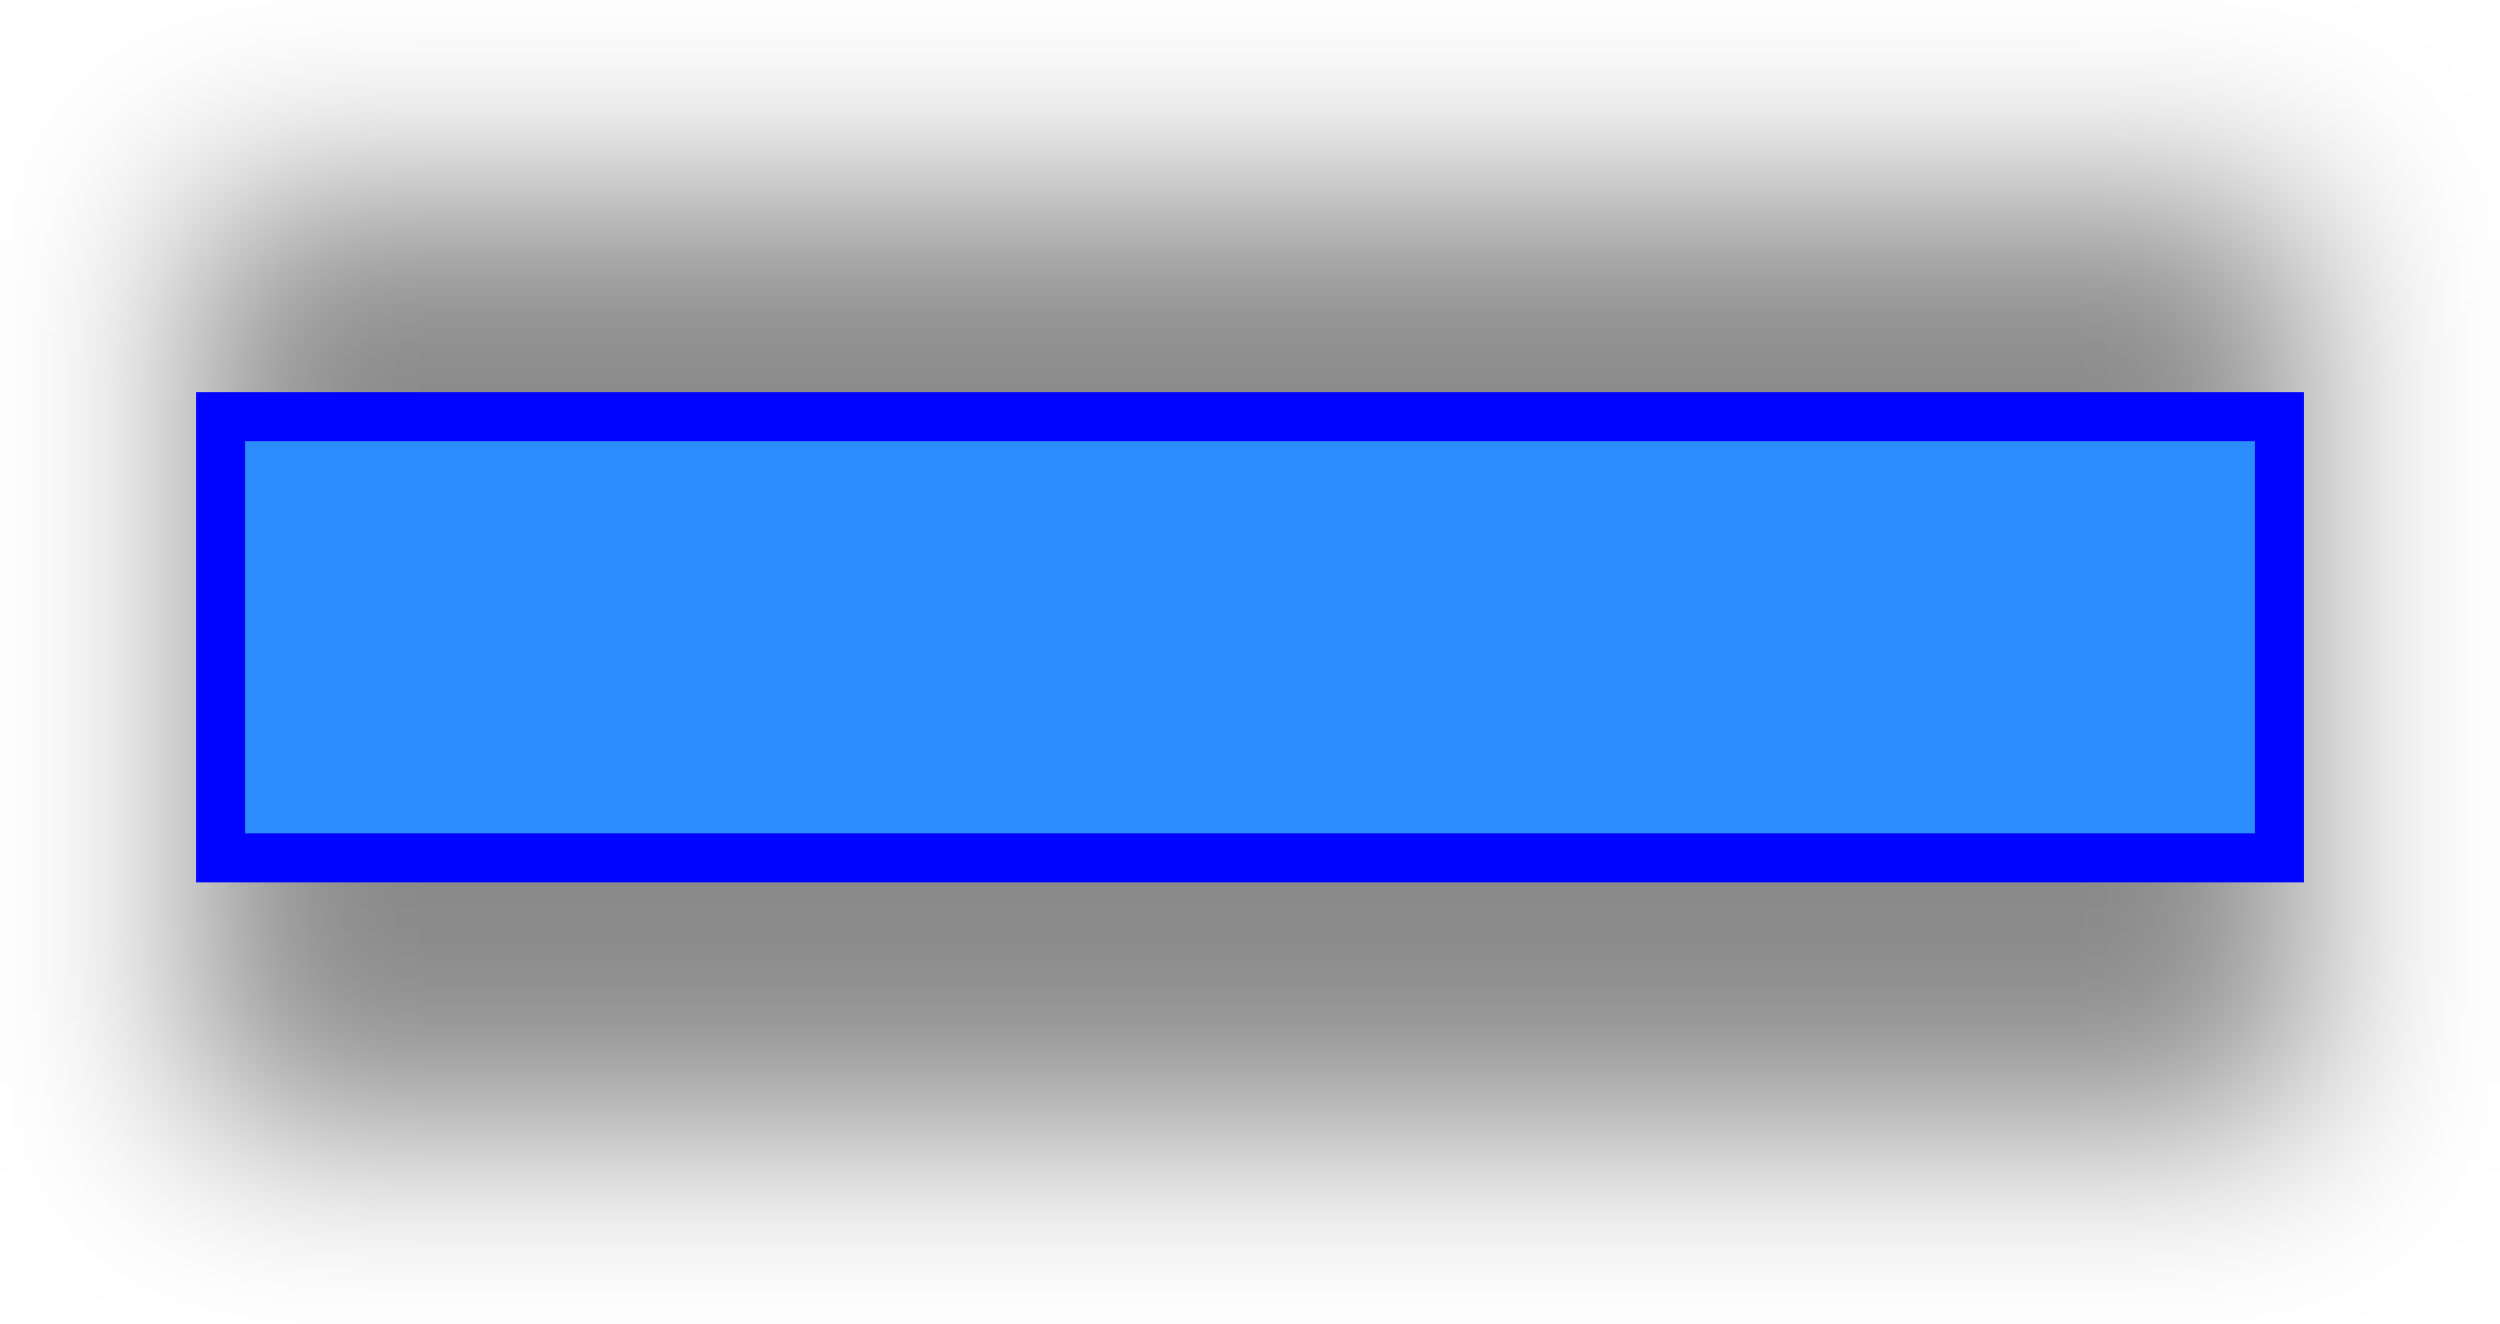
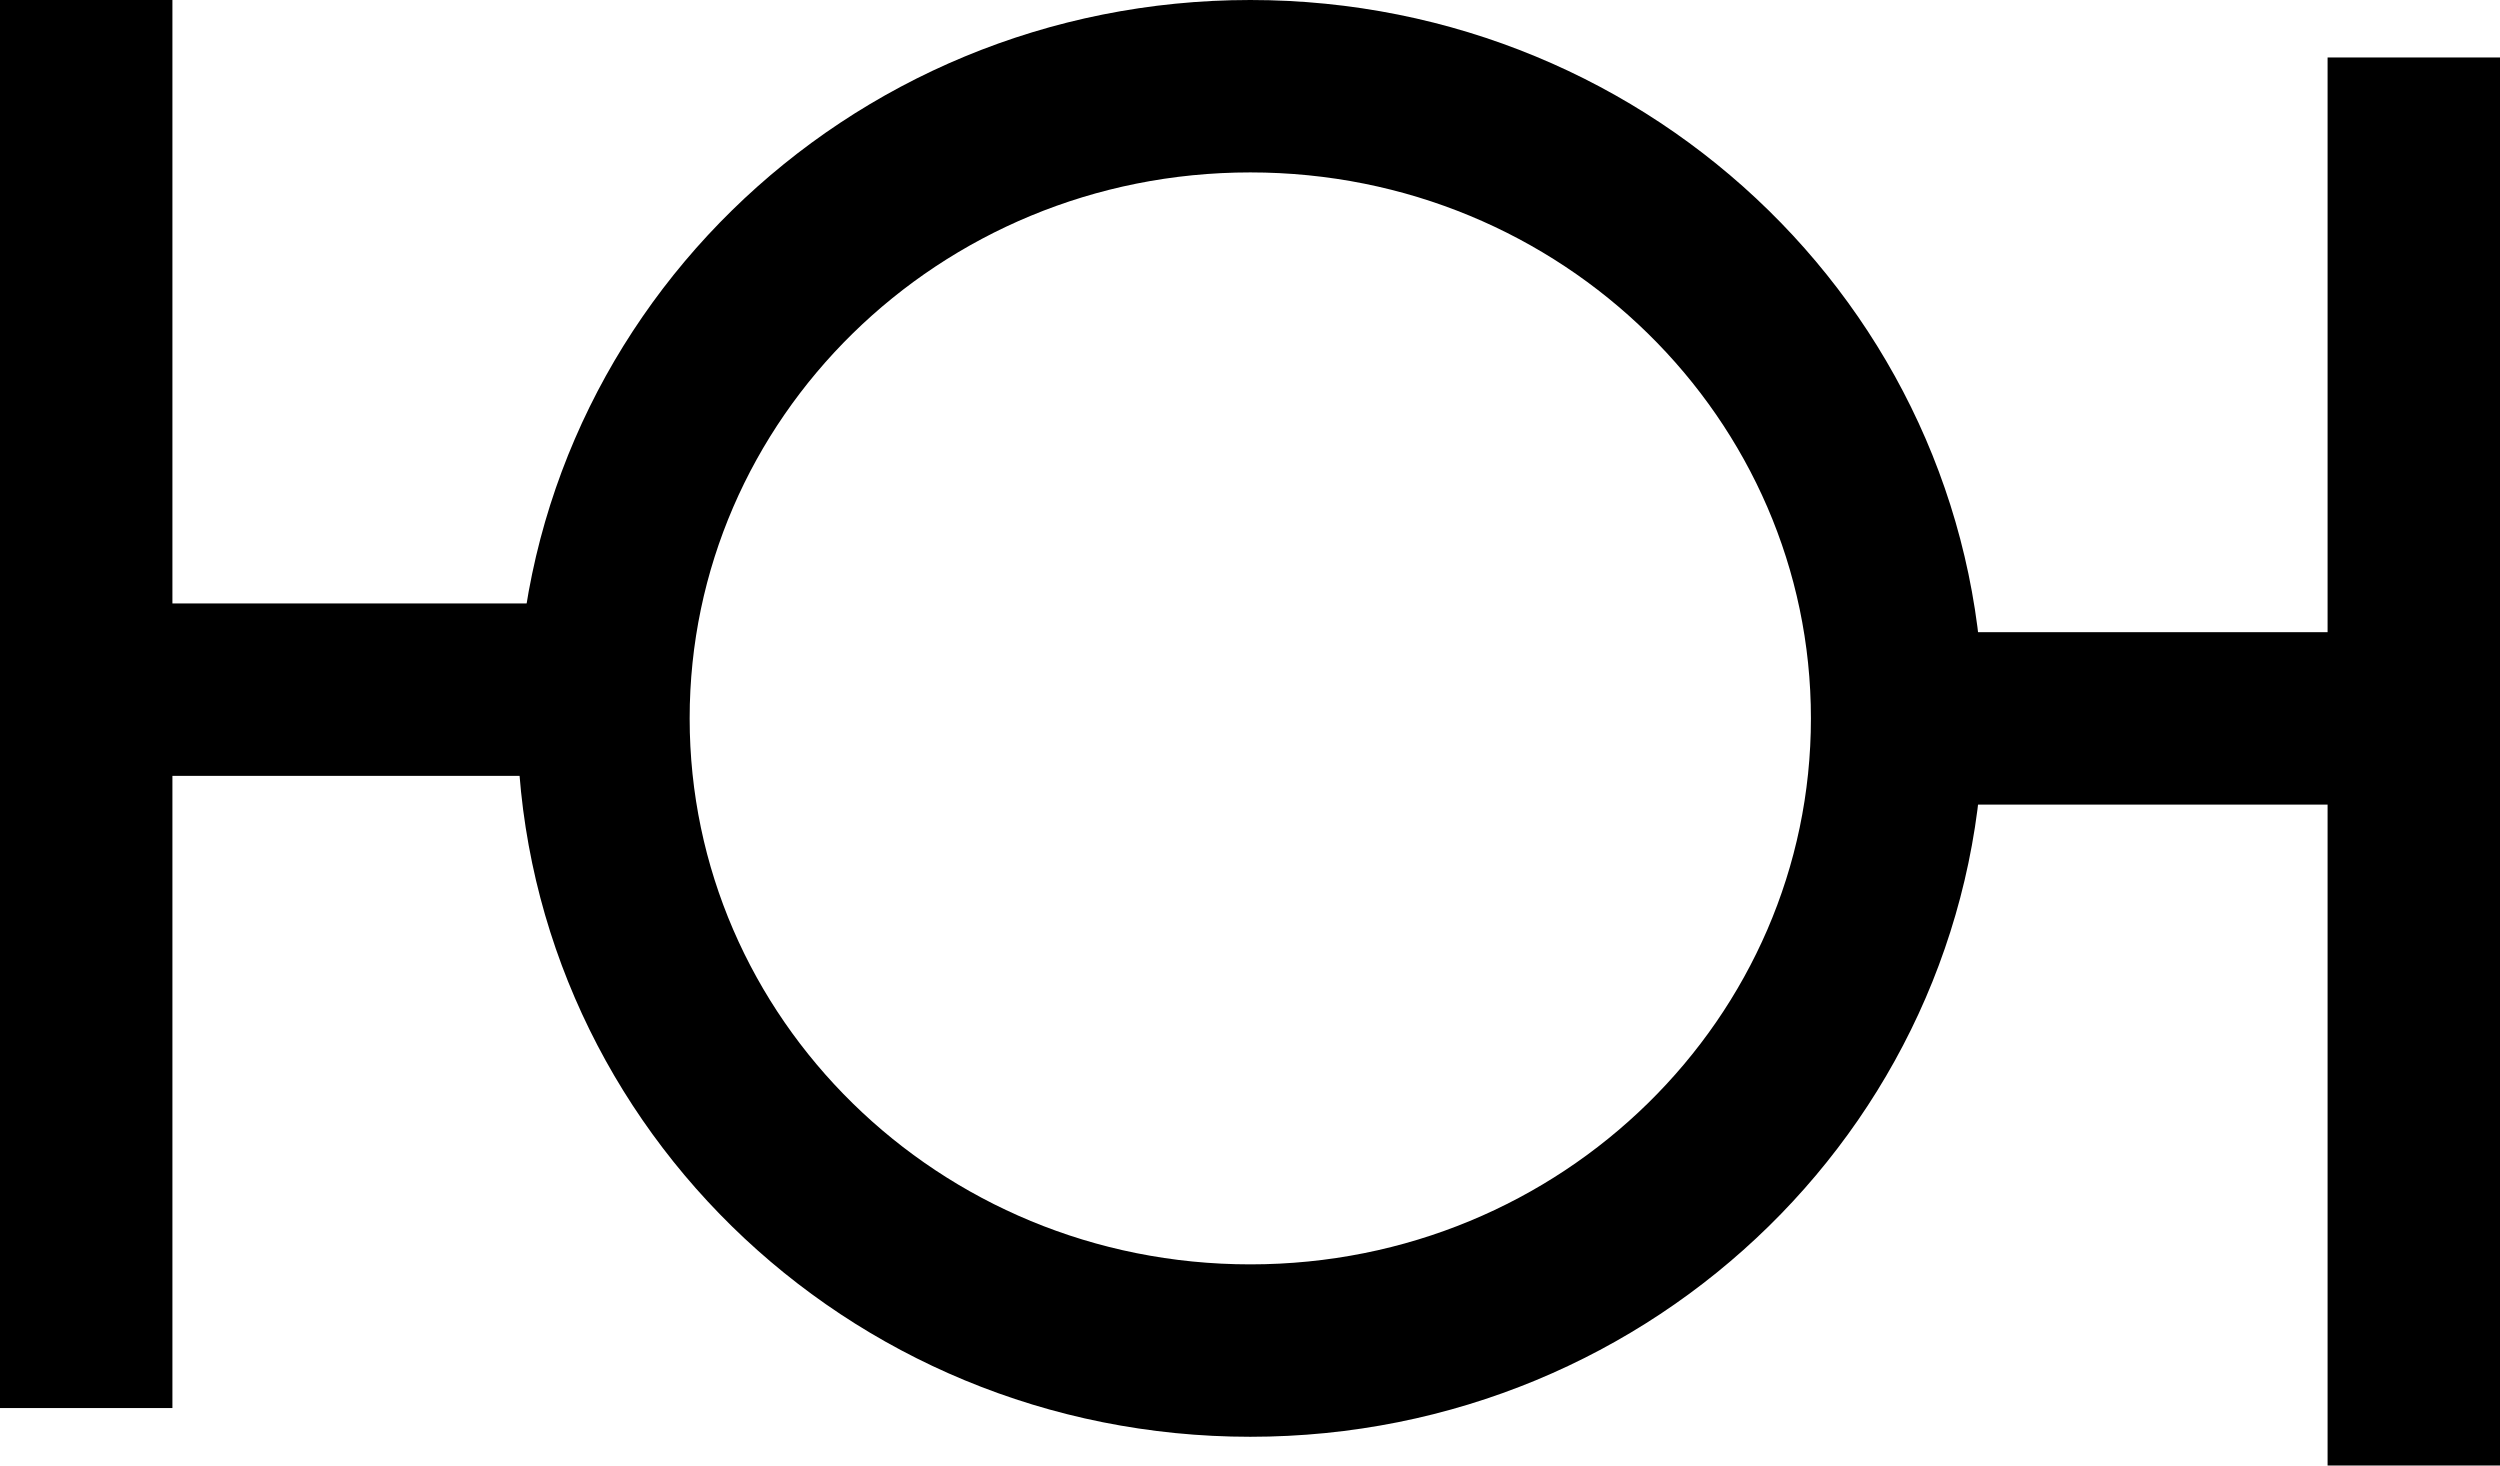
- <svg xmlns="http://www.w3.org/2000/svg" width="51" height="27" viewBox="0 0 51 27" fill="none">
-   <g filter="url(#filter0_f_251_711)">
-     <rect x="4" y="4" width="43" height="19" fill="black" fill-opacity="0.46" />
-   </g>
-   <rect x="4.5" y="8.5" width="42" height="9" fill="#2B8DFF" stroke="#0003FF" />
-   <defs>
-     <filter id="filter0_f_251_711" x="0" y="0" width="51" height="27" filterUnits="userSpaceOnUse" color-interpolation-filters="sRGB">
-       <feFlood flood-opacity="0" result="BackgroundImageFix" />
-       <feBlend mode="normal" in="SourceGraphic" in2="BackgroundImageFix" result="shape" />
-       <feGaussianBlur stdDeviation="2" result="effect1_foregroundBlur_251_711" />
-     </filter>
-   </defs>
+ <svg xmlns="http://www.w3.org/2000/svg" width="87" height="51" viewBox="0 0 87 51" fill="none">
+   <path d="M66.02 25C66.02 37.093 56 47 43.51 47C31.021 47 21 37.093 21 25C21 12.907 31.021 3 43.51 3C56 3 66.02 12.907 66.02 25Z" stroke="black" stroke-width="6" />
+   <line x1="68" y1="25" x2="82" y2="25" stroke="black" stroke-width="6" />
+   <line x1="84" y1="2" x2="84" y2="51" stroke="black" stroke-width="6" />
+   <line x1="3" x2="3" y2="49" stroke="black" stroke-width="6" />
+   <line x1="5" y1="24" x2="19" y2="24" stroke="black" stroke-width="6" />
</svg>
